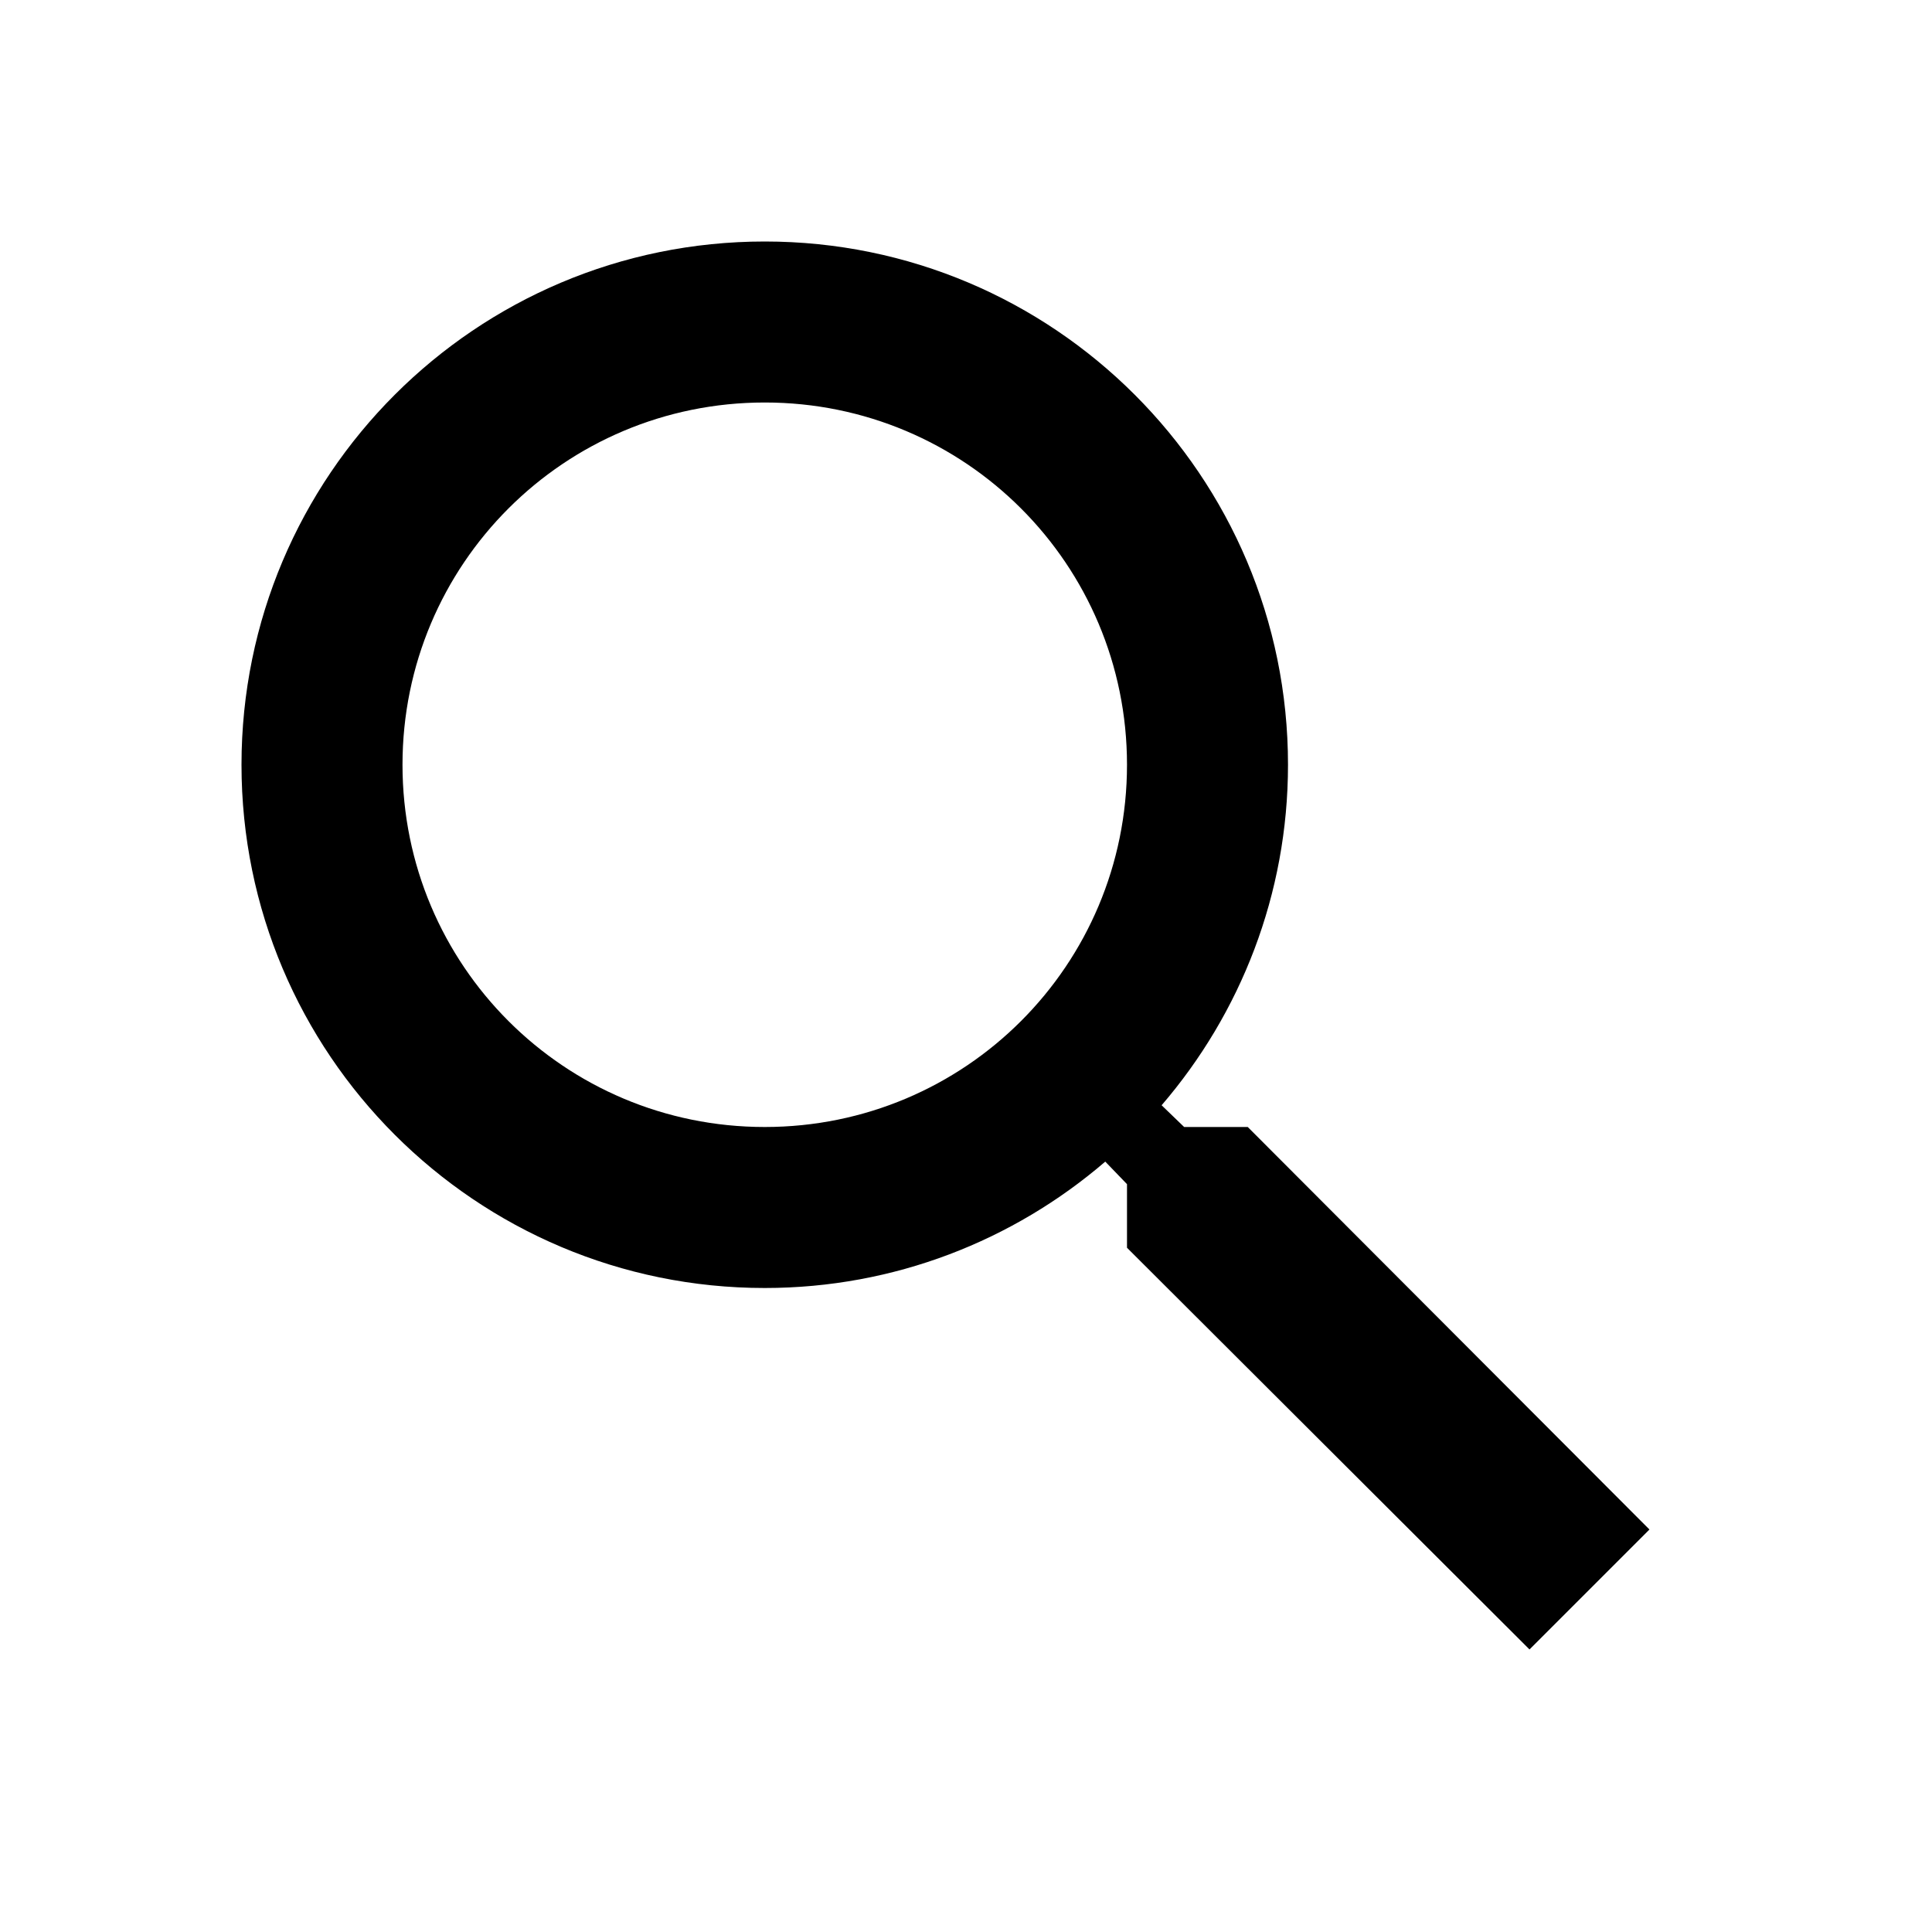
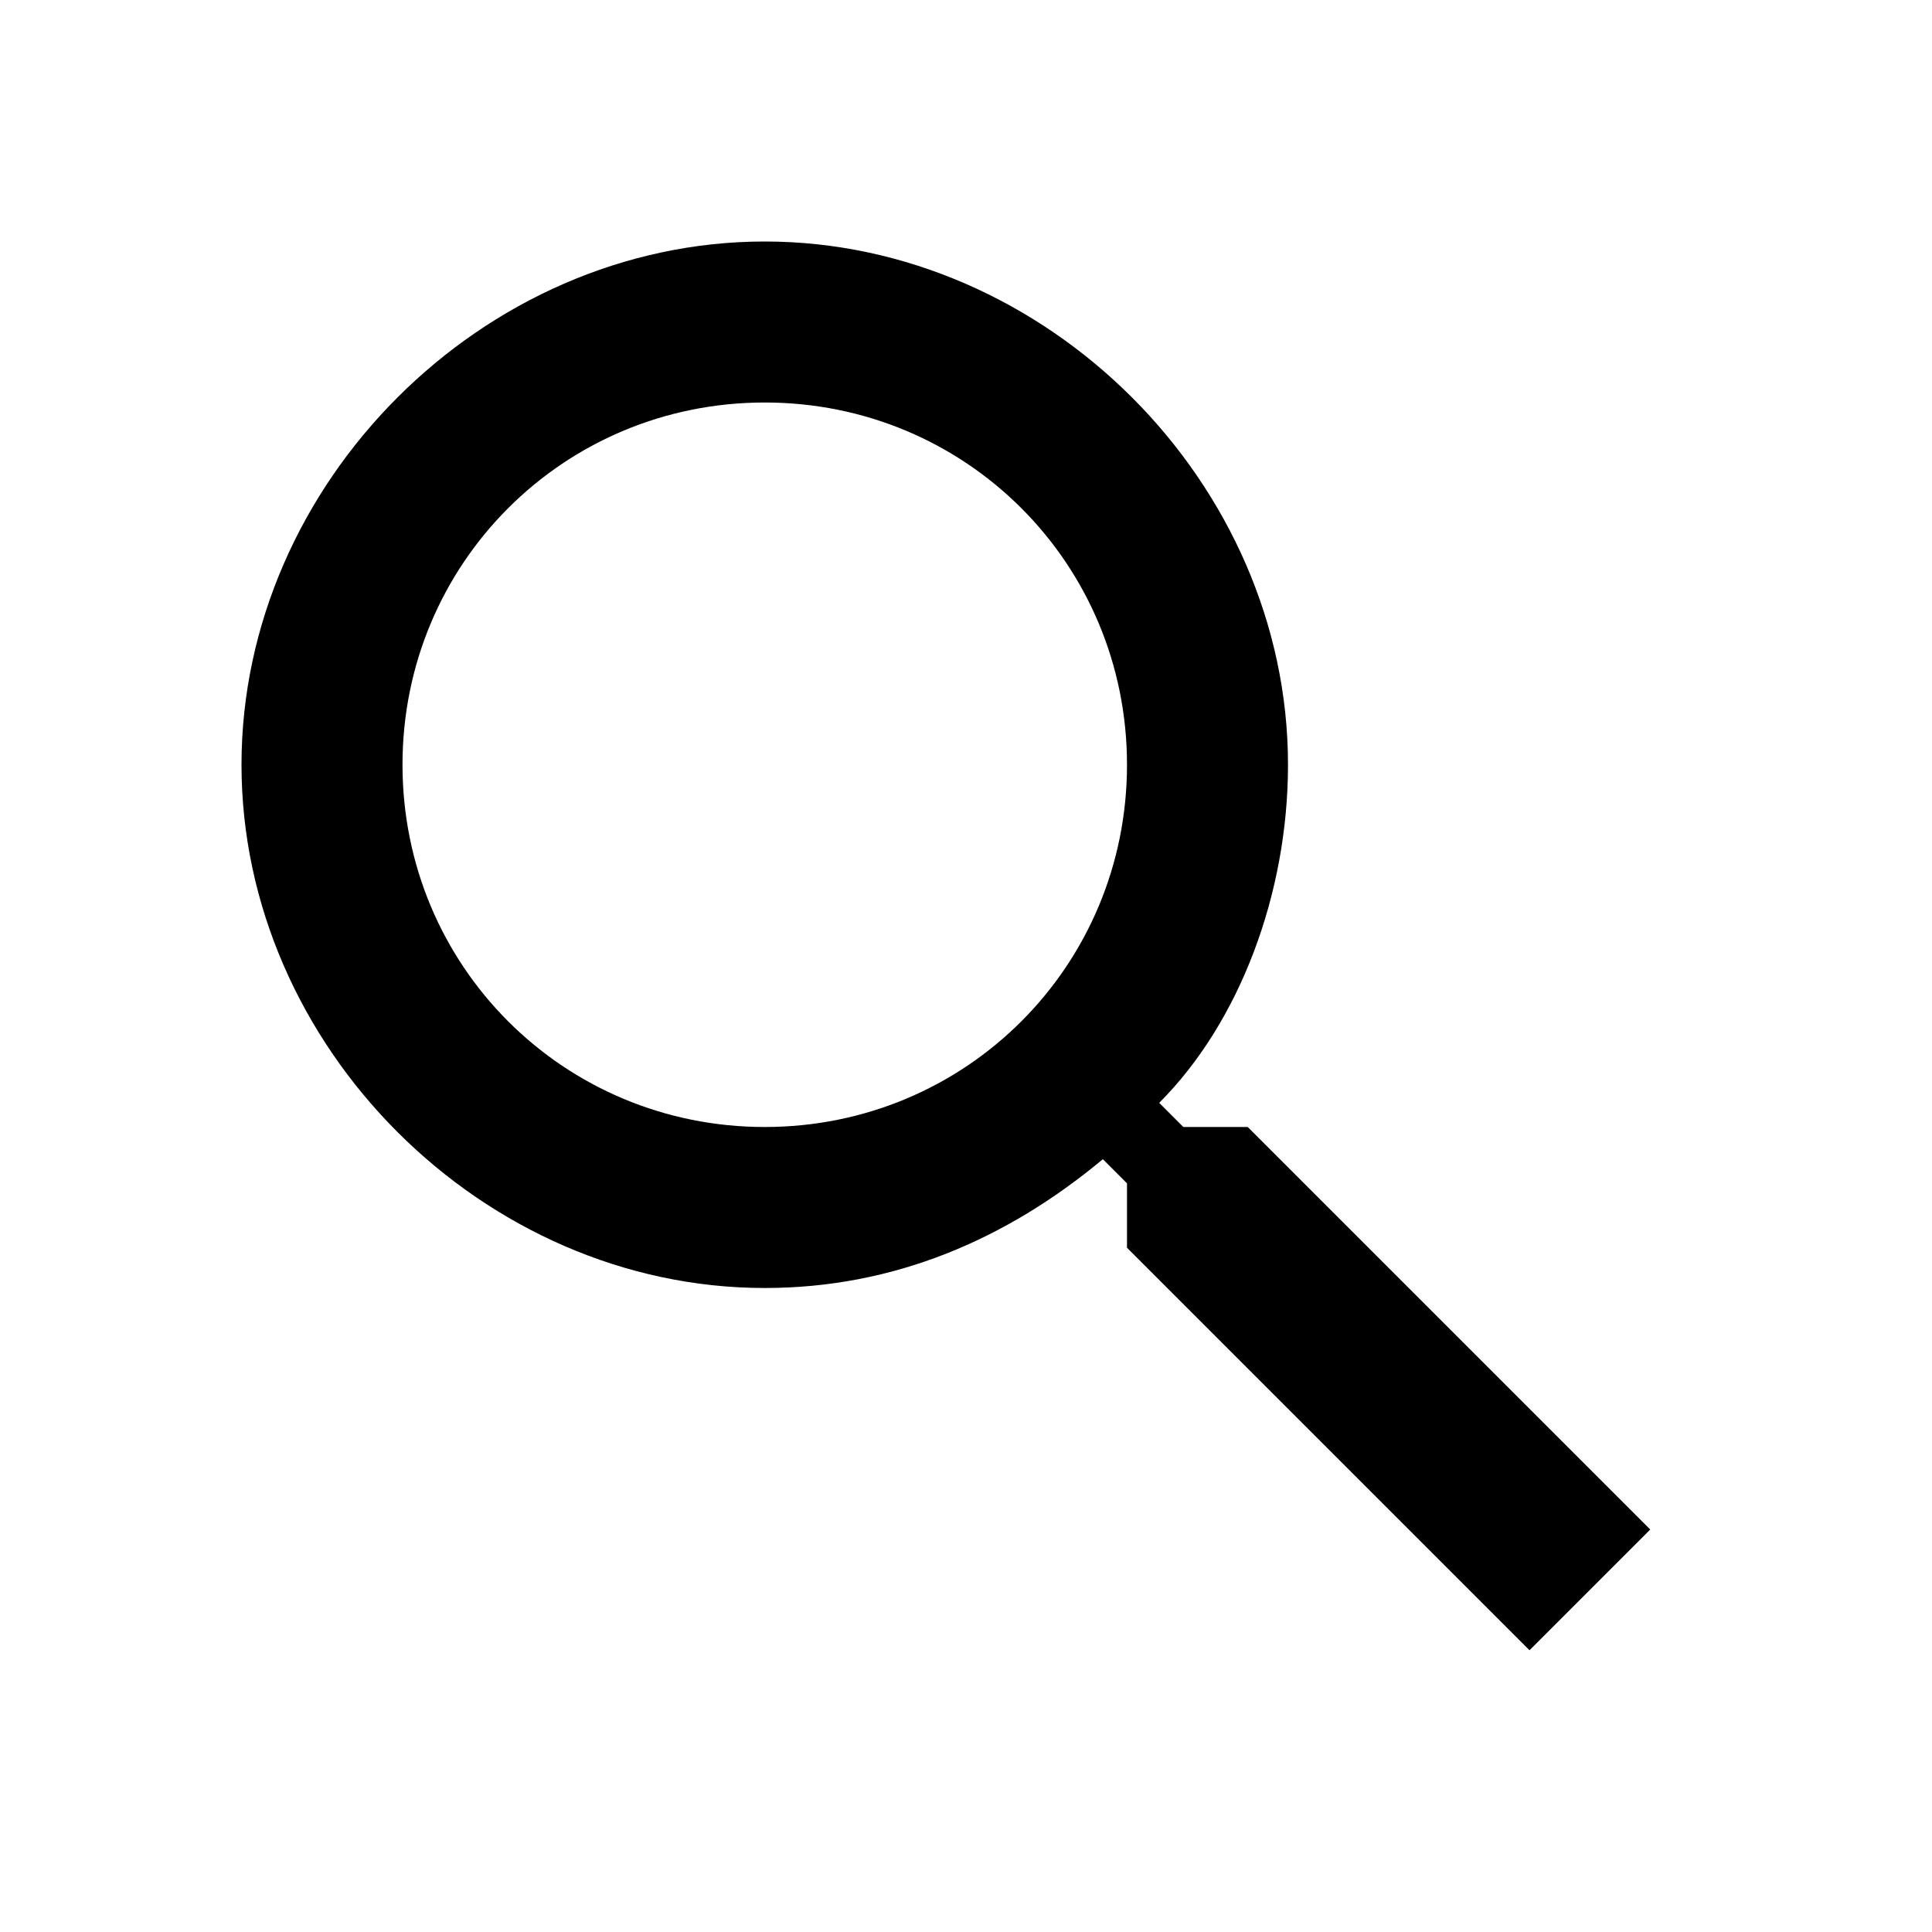
- <svg xmlns="http://www.w3.org/2000/svg" width="24" height="24" viewBox="0 0 24 24">
-   <path d="M15.5 14h-.79l-.28-.27C15.41 12.59 16 11.11 16 9.5 16 5.91 13.09 3 9.5 3S3 5.91 3 9.5 5.91 16 9.5 16c1.61 0 3.09-.59 4.23-1.57l.27.28v.79l5 4.99L20.49 19l-4.99-5zm-6 0C7.01 14 5 11.99 5 9.5S7.01 5 9.5 5 14 7.01 14 9.5 11.99 14 9.5 14z" />
+ <svg xmlns="http://www.w3.org/2000/svg" width="24" height="24">
+   <path d="M15.5 14h-.8l-.3-.3c1-1 1.6-2.6 1.6-4.2C16 6 13 3 9.5 3S3 6 3 9.5 6 16 9.5 16c1.6 0 3-.6 4.2-1.6l.3.3v.8l5 5 1.5-1.5-5-5zm-6 0C7 14 5 12 5 9.5S7 5 9.5 5 14 7 14 9.5 12 14 9.5 14z" />
</svg>
